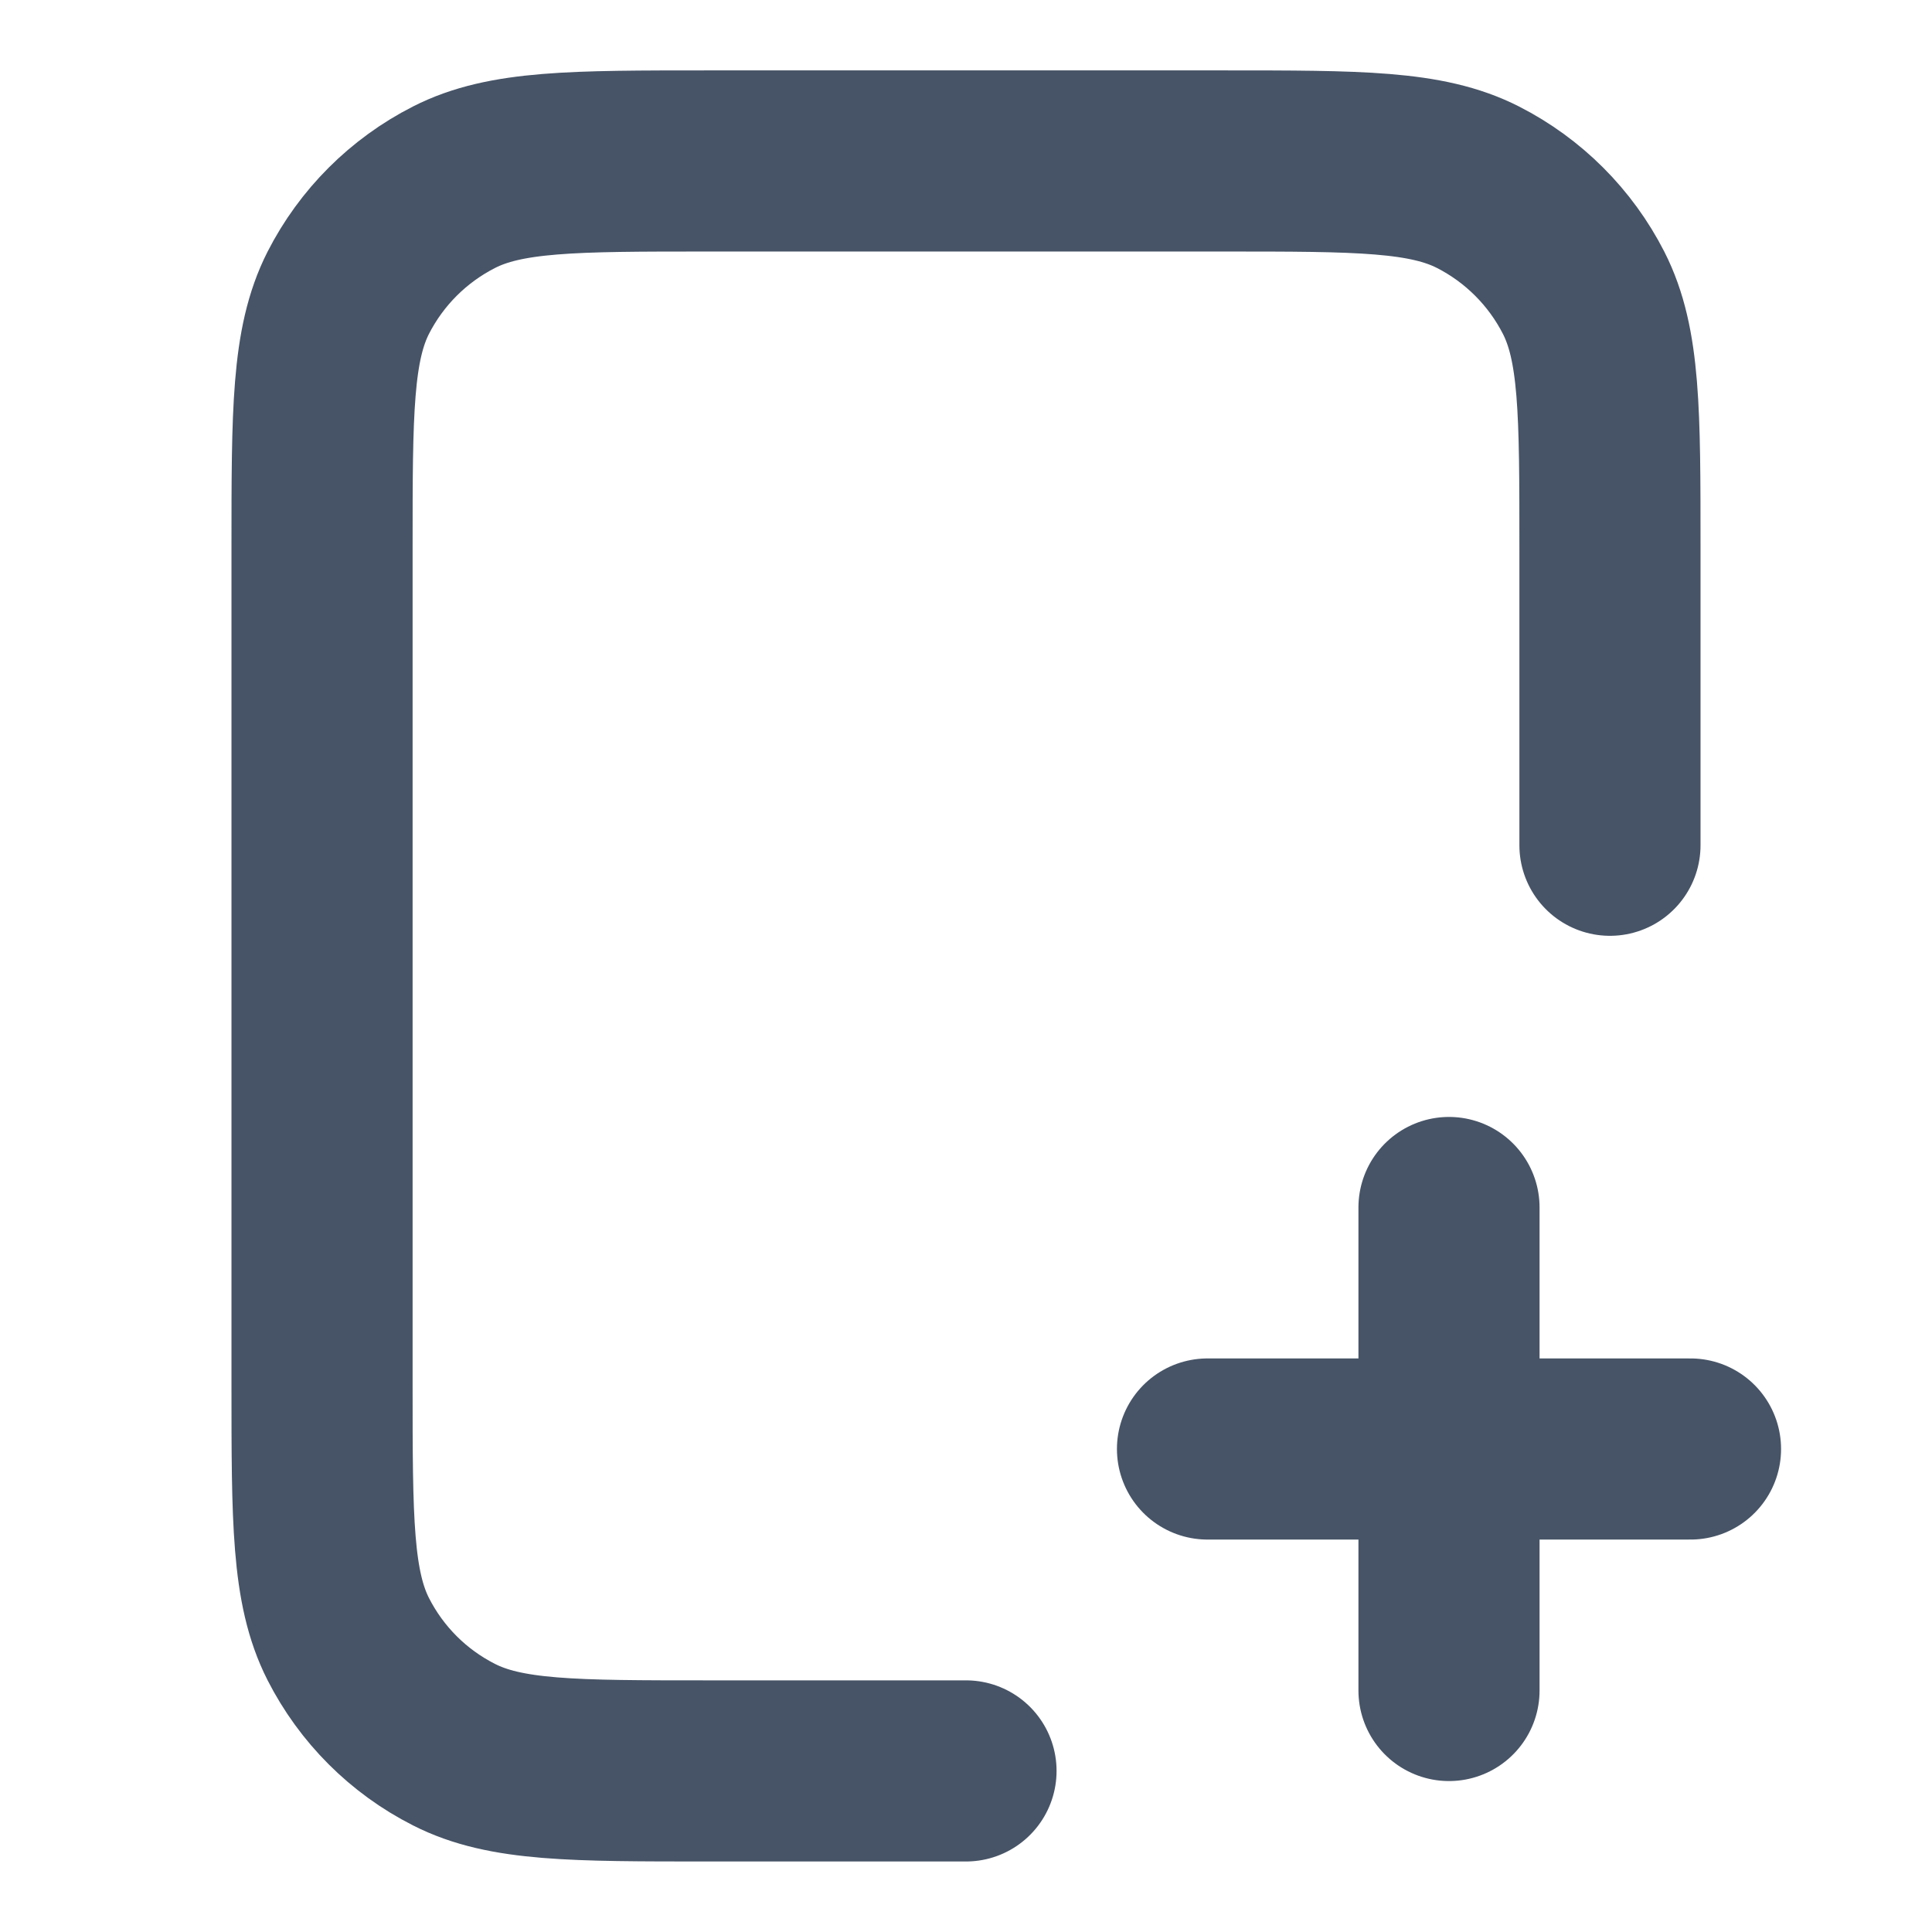
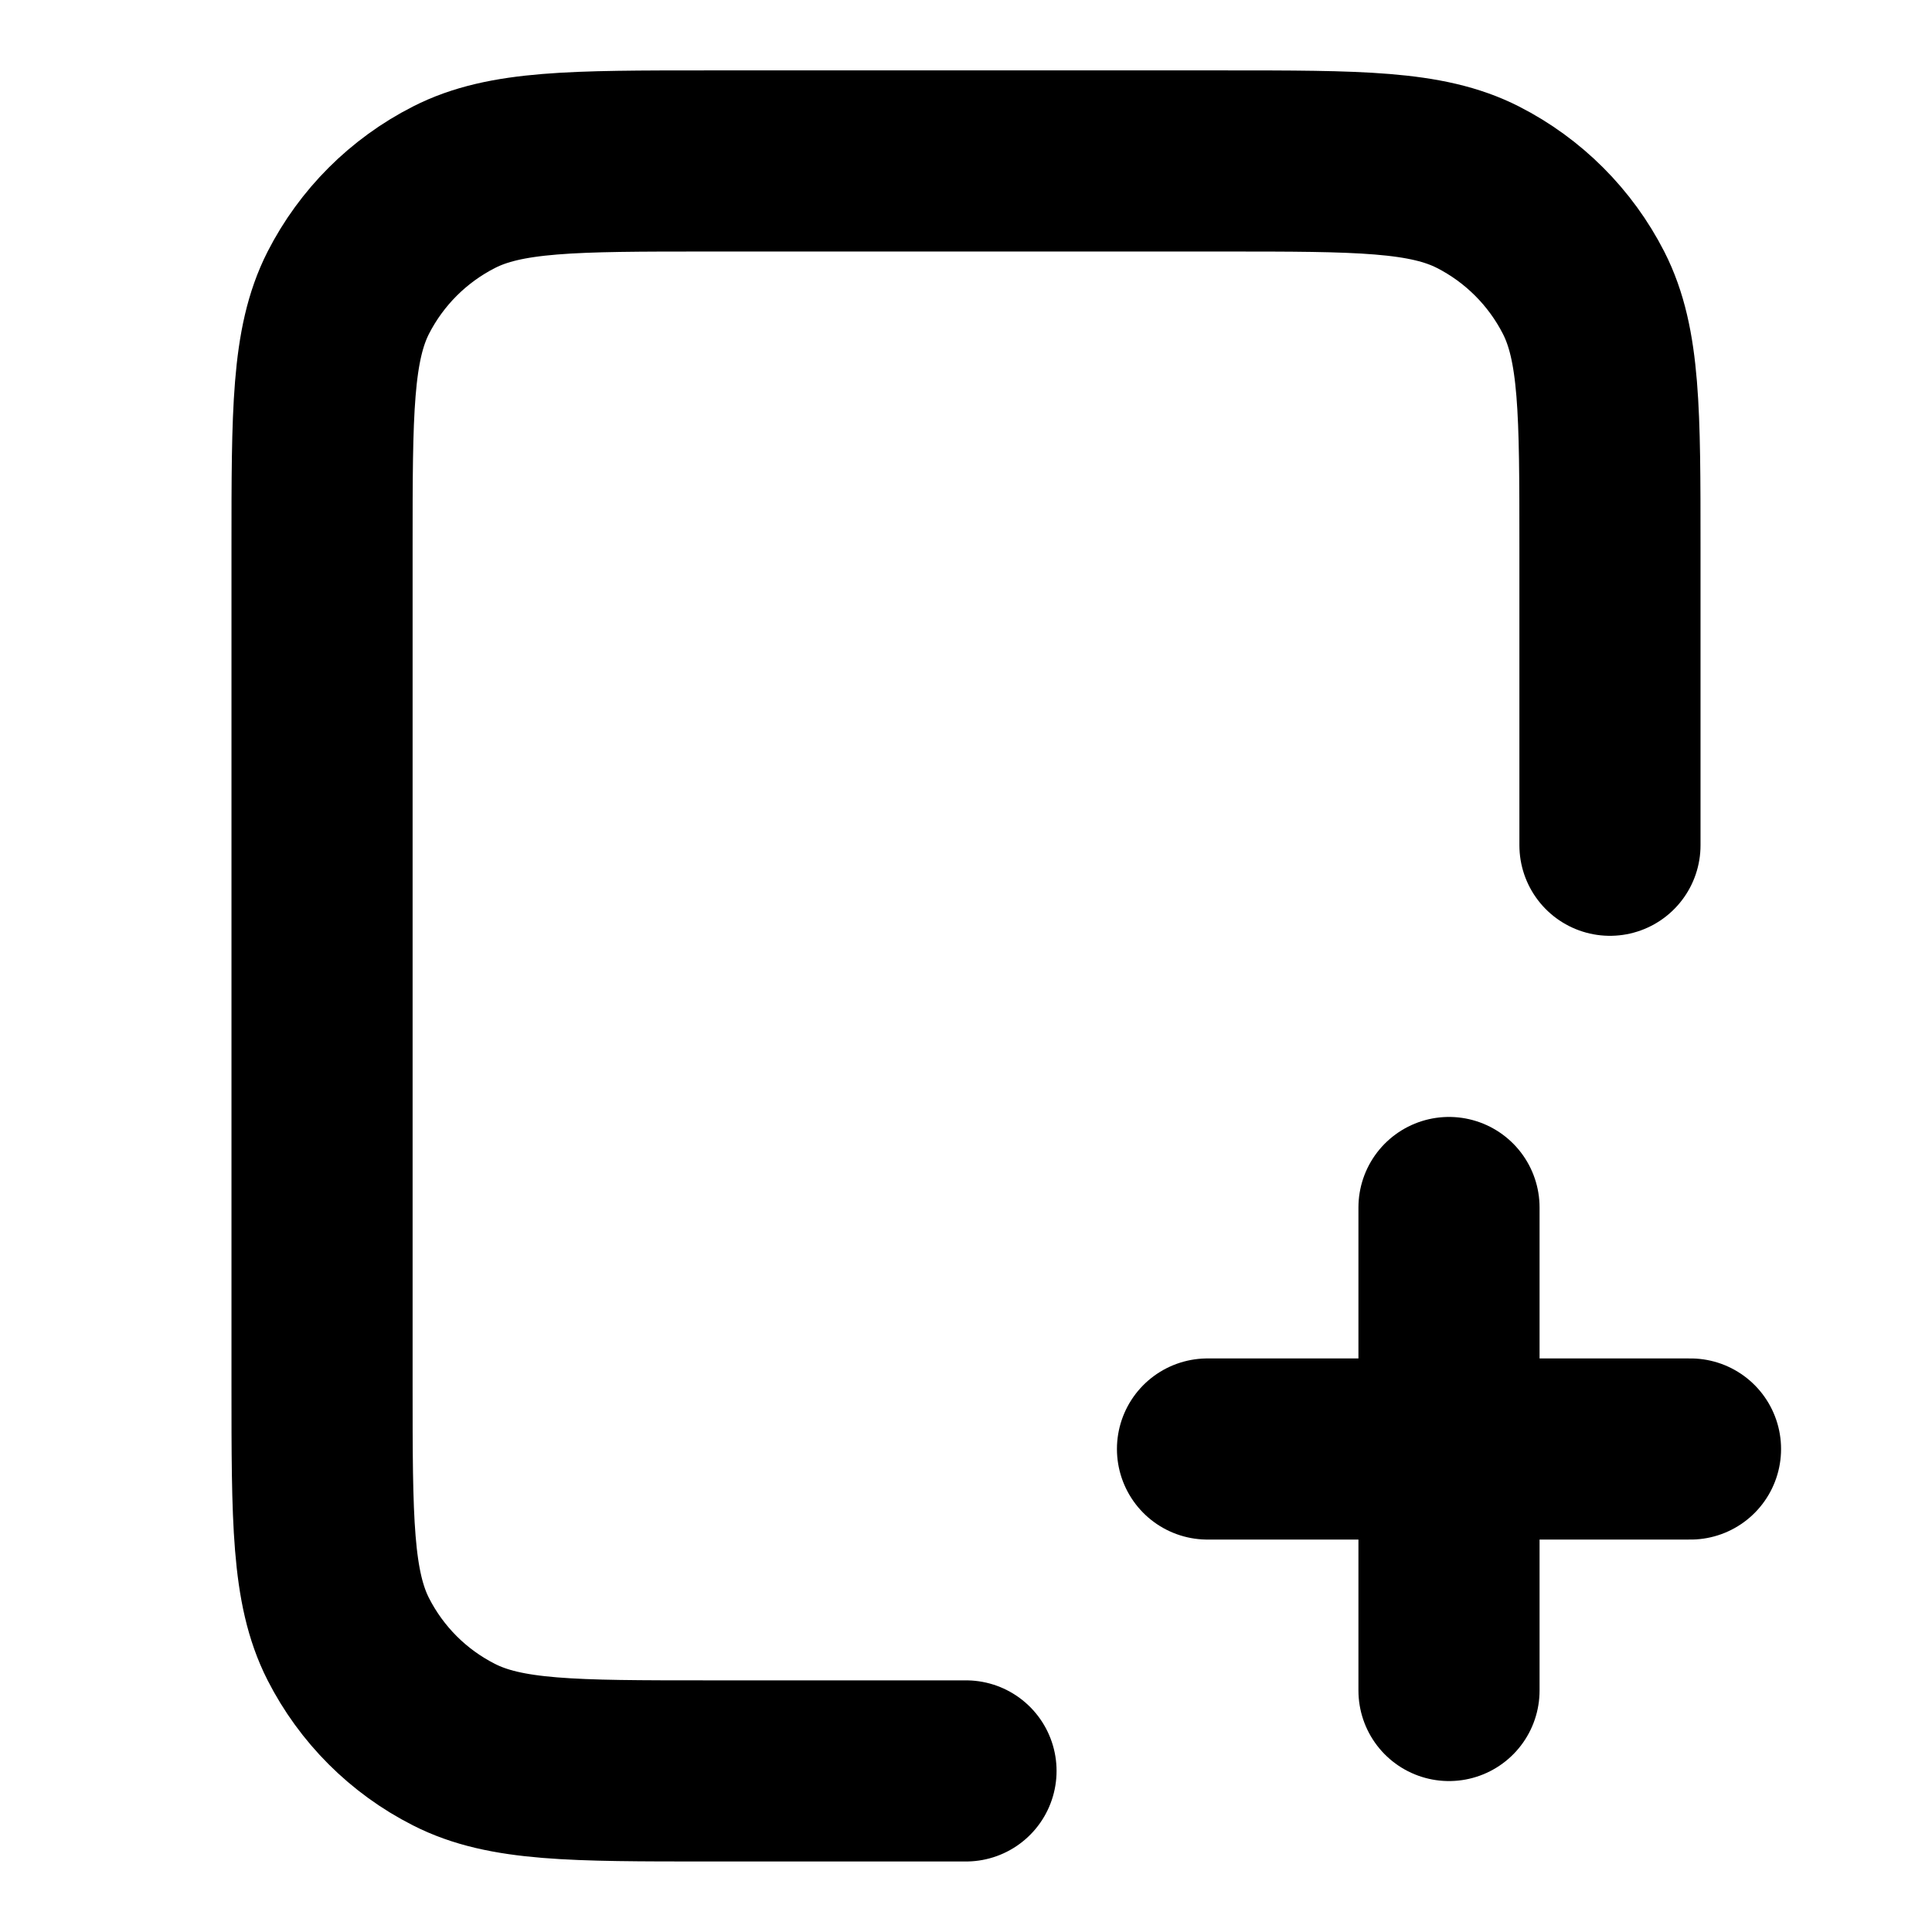
<svg xmlns="http://www.w3.org/2000/svg" width="16" height="16" viewBox="0 0 16 16" fill="none">
  <g id="file-plus-01">
-     <path id="Icon" d="M13.333 7V4.533C13.333 3.413 13.333 2.853 13.115 2.425C12.923 2.049 12.617 1.743 12.241 1.551C11.813 1.333 11.253 1.333 10.133 1.333H5.867C4.746 1.333 4.186 1.333 3.759 1.551C3.382 1.743 3.076 2.049 2.884 2.425C2.667 2.853 2.667 3.413 2.667 4.533V11.466C2.667 12.586 2.667 13.146 2.884 13.574C3.076 13.951 3.382 14.257 3.759 14.448C4.186 14.666 4.746 14.666 5.867 14.666H8M12 14V10M10 12H14" stroke="#475467" stroke-width="1.5" stroke-linecap="round" stroke-linejoin="round" />
+     <path id="Icon" d="M13.333 7V4.533C13.333 3.413 13.333 2.853 13.115 2.425C12.923 2.049 12.617 1.743 12.241 1.551C11.813 1.333 11.253 1.333 10.133 1.333H5.867C4.746 1.333 4.186 1.333 3.759 1.551C3.382 1.743 3.076 2.049 2.884 2.425C2.667 2.853 2.667 3.413 2.667 4.533V11.466C2.667 12.586 2.667 13.146 2.884 13.574C3.076 13.951 3.382 14.257 3.759 14.448C4.186 14.666 4.746 14.666 5.867 14.666H8M12 14V10M10 12H14" stroke="currentColor" stroke-width="1.5" stroke-linecap="round" stroke-linejoin="round" />
  </g>
</svg>
